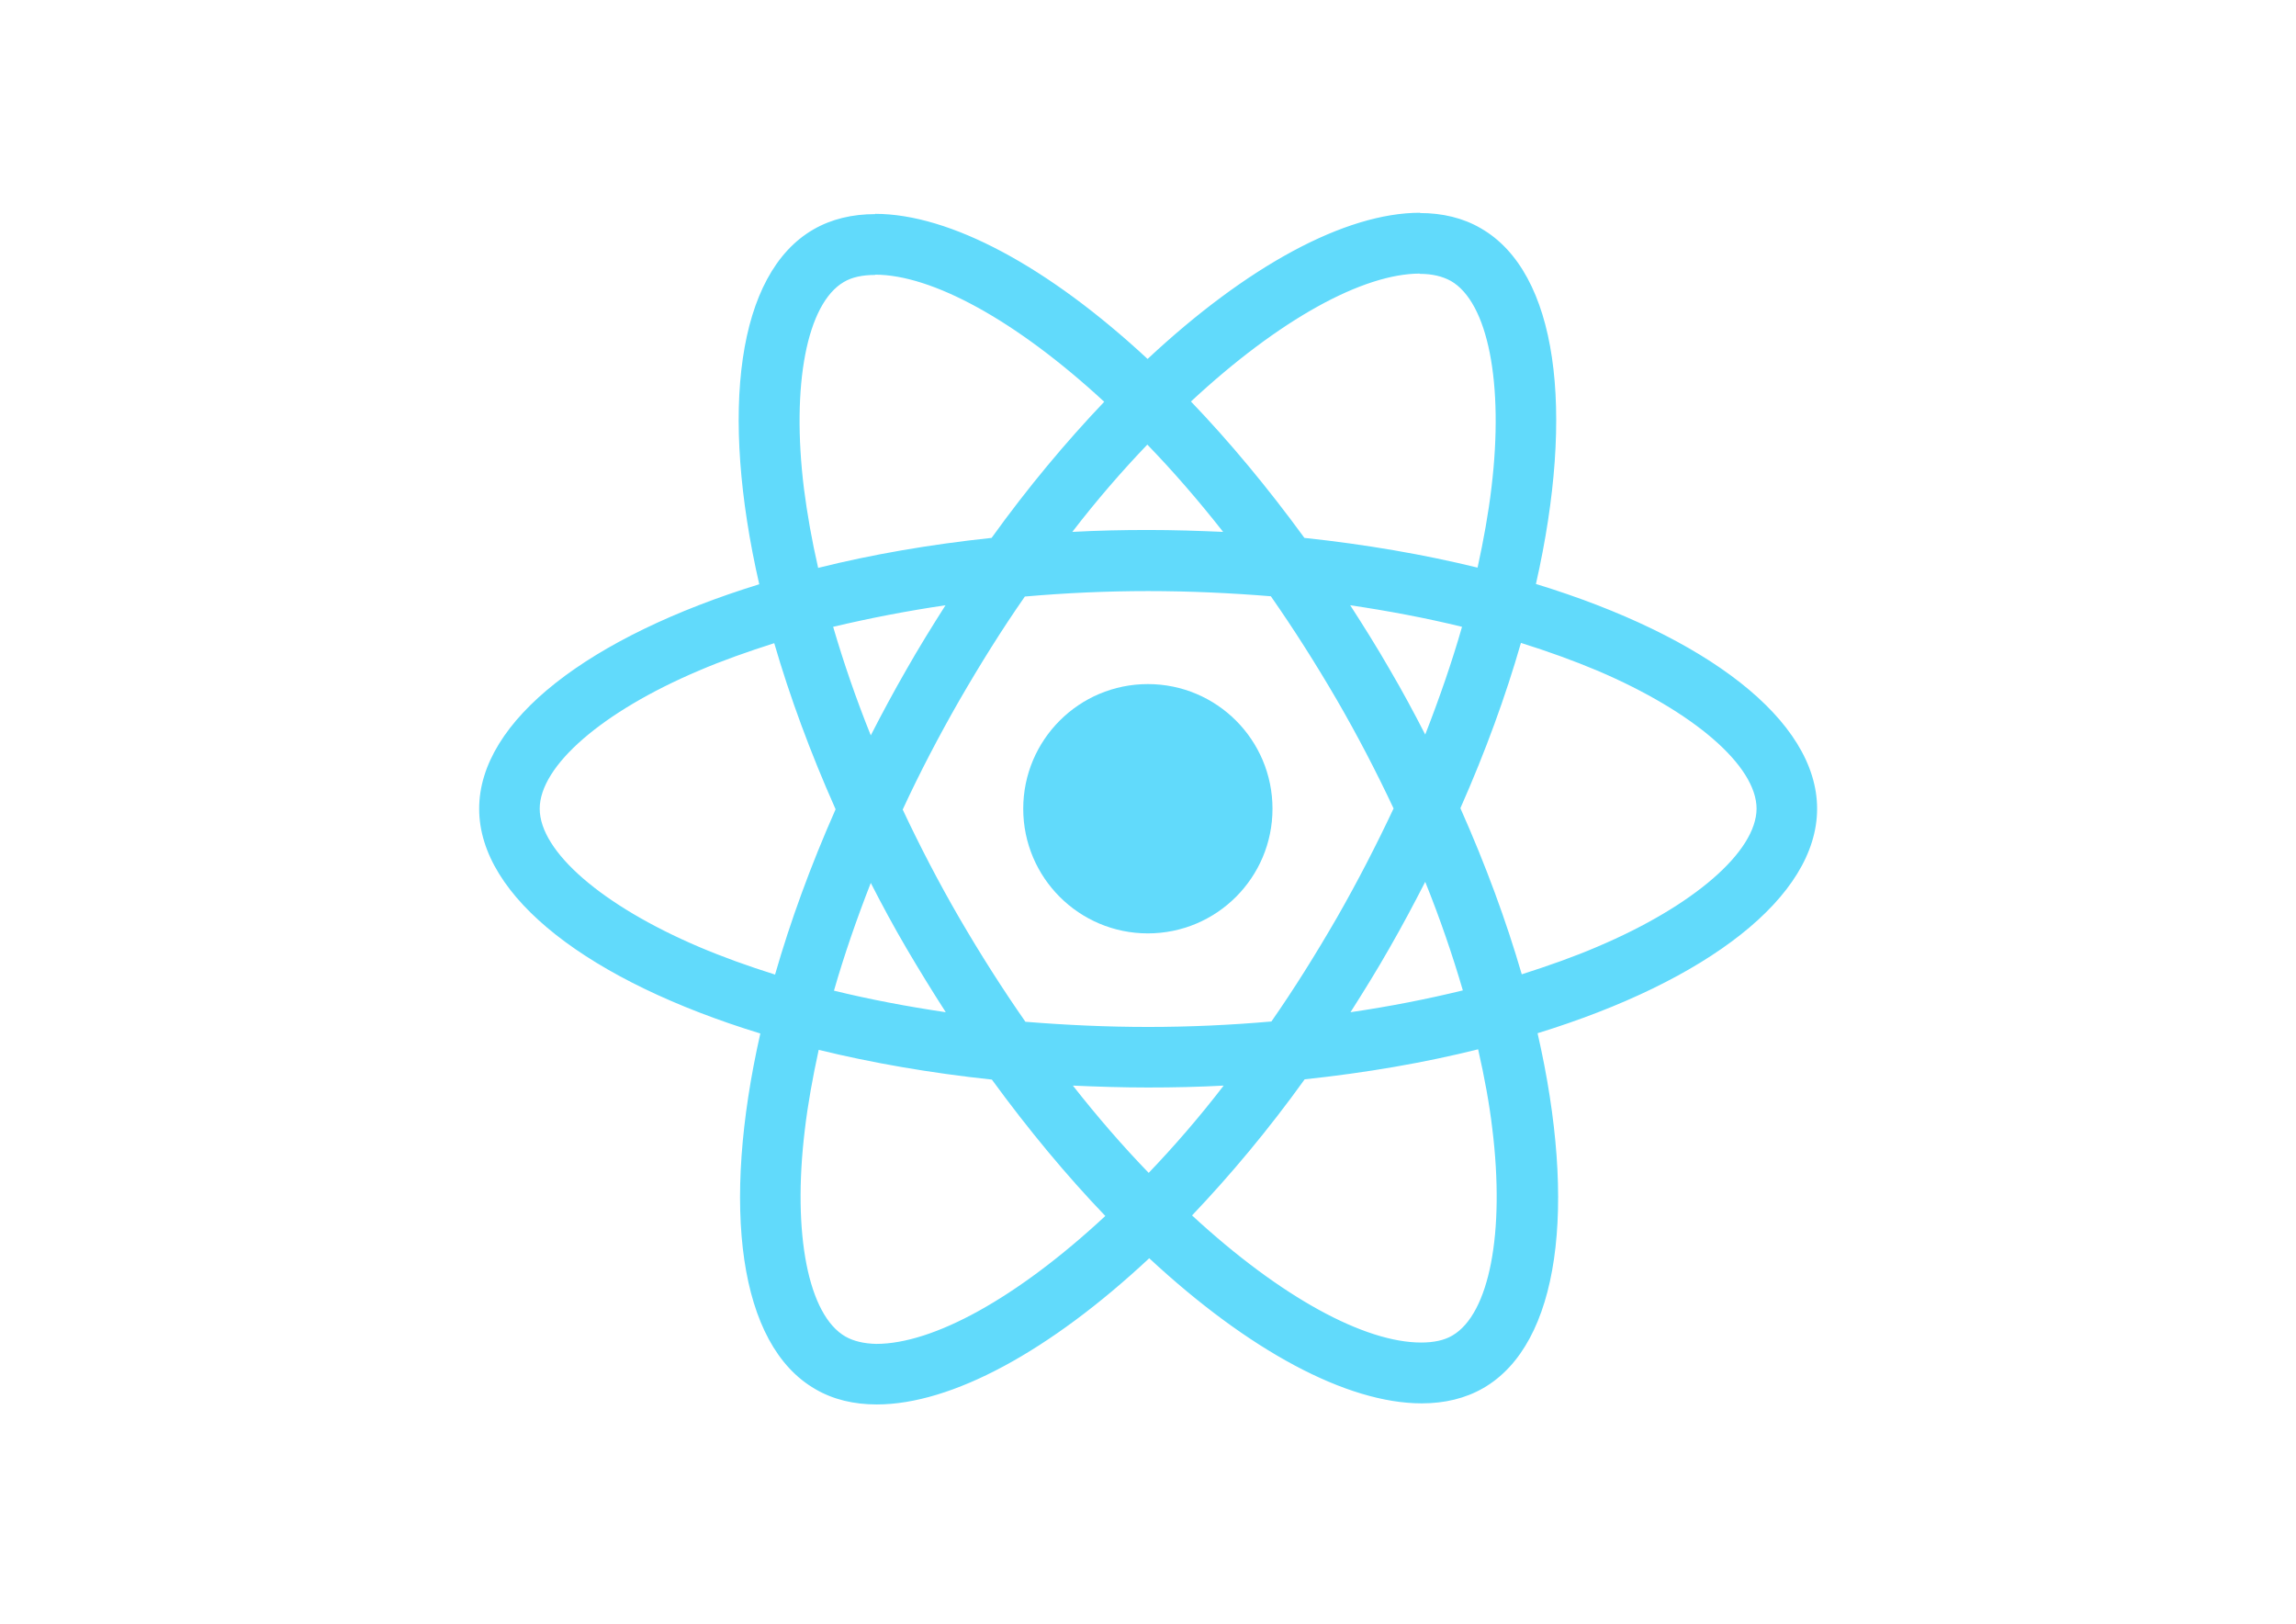
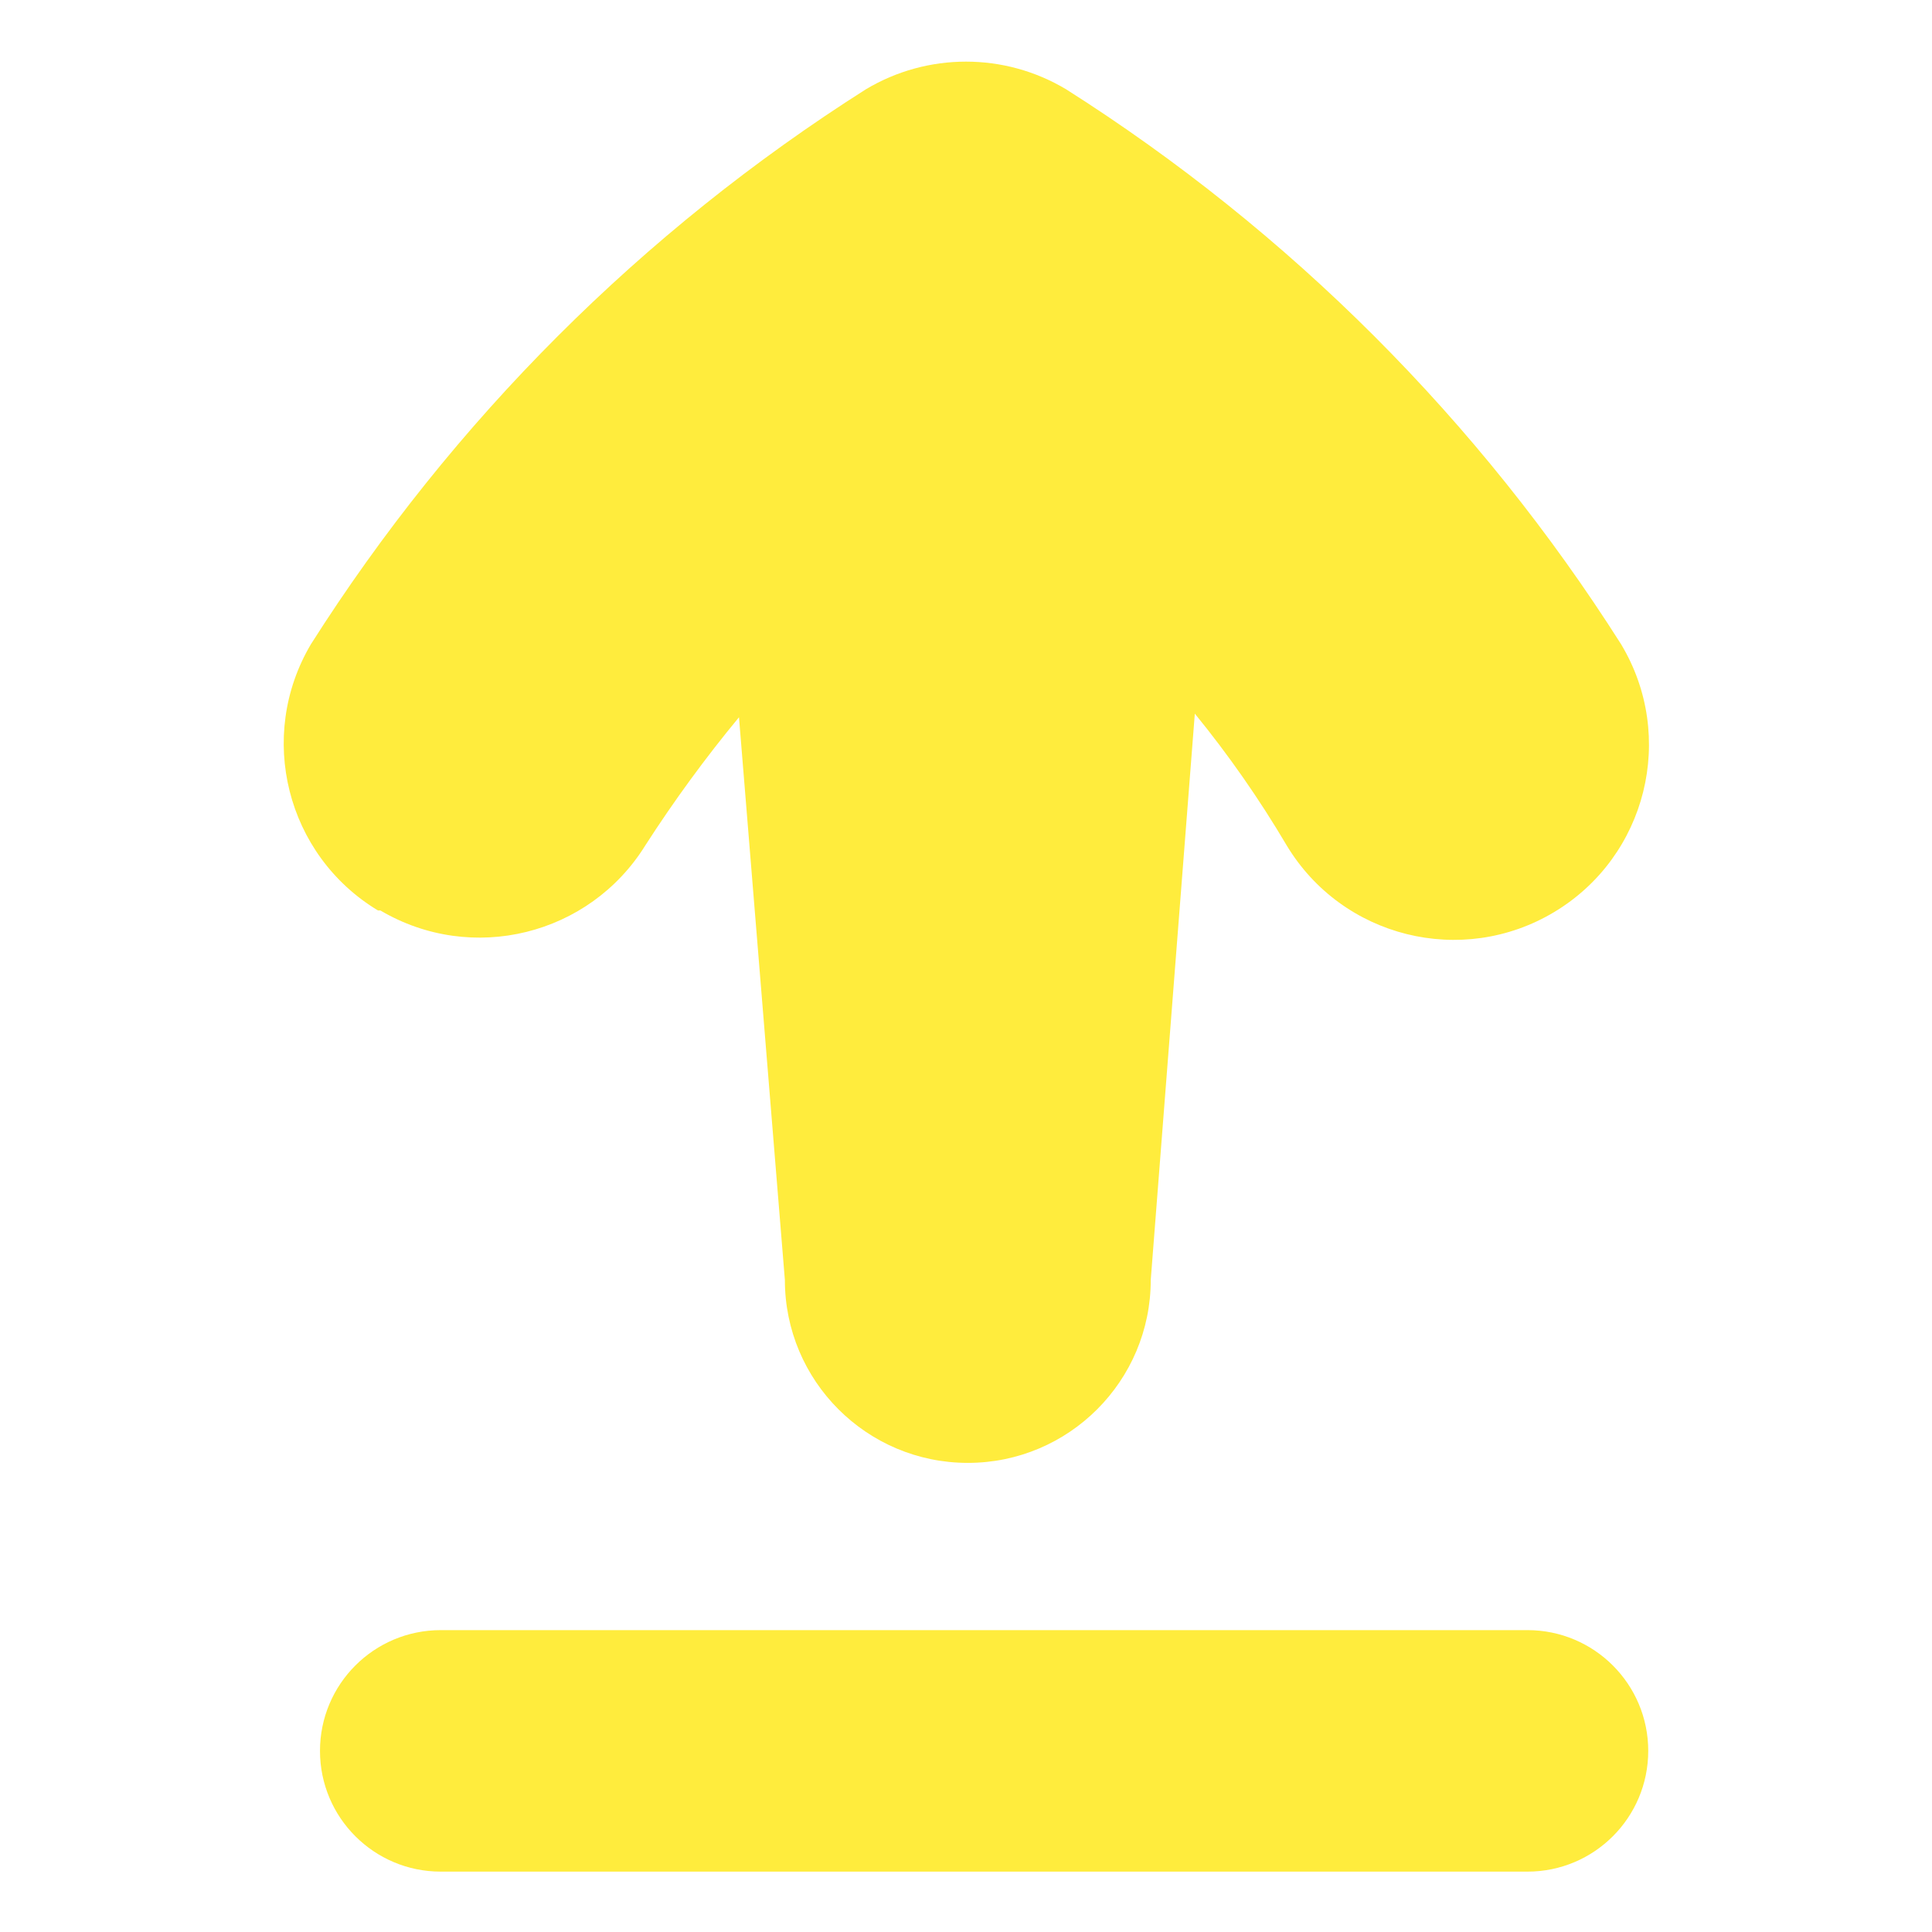
- <svg xmlns="http://www.w3.org/2000/svg" viewBox="0 0 841.9 595.3">
-   <g fill="#61DAFB">
-     <path d="M666.3 296.5c0-32.5-40.7-63.3-103.1-82.4 14.4-63.6 8-114.2-20.2-130.4-6.5-3.8-14.1-5.6-22.4-5.6v22.3c4.6 0 8.3.9 11.4 2.6 13.6 7.8 19.5 37.5 14.9 75.7-1.1 9.4-2.9 19.3-5.1 29.4-19.6-4.8-41-8.5-63.5-10.9-13.5-18.5-27.5-35.3-41.6-50 32.6-30.3 63.2-46.9 84-46.9V78c-27.5 0-63.5 19.6-99.9 53.6-36.4-33.8-72.4-53.2-99.9-53.2v22.3c20.7 0 51.4 16.5 84 46.6-14 14.7-28 31.4-41.3 49.9-22.6 2.4-44 6.1-63.6 11-2.3-10-4-19.7-5.2-29-4.7-38.2 1.1-67.9 14.6-75.8 3-1.8 6.9-2.6 11.5-2.6V78.5c-8.4 0-16 1.8-22.6 5.6-28.1 16.2-34.4 66.7-19.9 130.1-62.2 19.2-102.7 49.9-102.7 82.3 0 32.5 40.7 63.3 103.1 82.4-14.4 63.6-8 114.2 20.2 130.4 6.5 3.8 14.1 5.6 22.5 5.6 27.5 0 63.5-19.6 99.9-53.6 36.4 33.8 72.4 53.2 99.9 53.2 8.4 0 16-1.8 22.6-5.6 28.1-16.2 34.4-66.7 19.9-130.1 62-19.1 102.5-49.9 102.5-82.3zm-130.2-66.7c-3.7 12.9-8.3 26.2-13.5 39.5-4.1-8-8.4-16-13.1-24-4.6-8-9.5-15.8-14.4-23.4 14.2 2.1 27.9 4.7 41 7.9zm-45.8 106.5c-7.8 13.5-15.8 26.3-24.1 38.2-14.9 1.3-30 2-45.2 2-15.1 0-30.2-.7-45-1.9-8.3-11.9-16.4-24.6-24.2-38-7.6-13.1-14.5-26.4-20.8-39.8 6.2-13.4 13.2-26.8 20.7-39.9 7.8-13.5 15.8-26.3 24.1-38.2 14.9-1.3 30-2 45.2-2 15.1 0 30.2.7 45 1.9 8.3 11.9 16.4 24.6 24.2 38 7.6 13.1 14.5 26.4 20.8 39.8-6.3 13.4-13.2 26.8-20.7 39.9zm32.3-13c5.4 13.4 10 26.8 13.8 39.8-13.1 3.2-26.9 5.9-41.2 8 4.9-7.7 9.8-15.6 14.4-23.7 4.6-8 8.9-16.1 13-24.1zM421.2 430c-9.3-9.6-18.6-20.3-27.8-32 9 .4 18.2.7 27.5.7 9.4 0 18.7-.2 27.8-.7-9 11.7-18.3 22.4-27.5 32zm-74.4-58.9c-14.2-2.1-27.9-4.7-41-7.9 3.7-12.9 8.3-26.2 13.5-39.5 4.1 8 8.4 16 13.1 24 4.7 8 9.5 15.8 14.4 23.4zM420.7 163c9.3 9.6 18.6 20.3 27.8 32-9-.4-18.2-.7-27.5-.7-9.4 0-18.7.2-27.8.7 9-11.7 18.3-22.4 27.5-32zm-74 58.9c-4.9 7.7-9.8 15.6-14.4 23.7-4.6 8-8.9 16-13 24-5.4-13.4-10-26.8-13.8-39.8 13.1-3.1 26.9-5.8 41.2-7.9zm-90.5 125.2c-35.4-15.1-58.3-34.9-58.3-50.6 0-15.7 22.9-35.6 58.3-50.6 8.6-3.7 18-7 27.7-10.1 5.7 19.6 13.2 40 22.5 60.9-9.2 20.8-16.6 41.1-22.2 60.6-9.9-3.1-19.3-6.5-28-10.2zM310 490c-13.6-7.8-19.5-37.5-14.9-75.7 1.1-9.4 2.9-19.3 5.1-29.4 19.6 4.8 41 8.5 63.5 10.9 13.5 18.5 27.5 35.3 41.6 50-32.6 30.3-63.2 46.9-84 46.9-4.5-.1-8.3-1-11.3-2.7zm237.2-76.2c4.7 38.2-1.1 67.9-14.6 75.8-3 1.8-6.9 2.6-11.5 2.6-20.7 0-51.4-16.5-84-46.6 14-14.7 28-31.4 41.3-49.9 22.6-2.4 44-6.1 63.6-11 2.3 10.1 4.1 19.8 5.2 29.1zm38.5-66.7c-8.6 3.7-18 7-27.7 10.1-5.7-19.6-13.2-40-22.5-60.9 9.2-20.8 16.6-41.1 22.2-60.6 9.9 3.1 19.3 6.5 28.1 10.2 35.4 15.1 58.3 34.9 58.3 50.6-.1 15.7-23 35.6-58.4 50.6zM320.8 78.4z" />
-     <circle cx="420.9" cy="296.5" r="45.7" />
-     <path d="M520.5 78.1z" />
-   </g>
+ <svg xmlns="http://www.w3.org/2000/svg" t="1618374094177" class="icon" viewBox="0 0 1024 1024" version="1.1" p-id="875" width="200" height="200">
+   <path d="M809.6 864h-576a64 64 0 1 0 0 128h576a64 64 0 0 0 0-128z m-608-381.44A103.36 103.36 0 0 0 342.08 448a705.92 705.92 0 0 1 49.6-67.84L416 678.4a96 96 0 0 0 193.92 0l23.36-300.16A564.8 564.8 0 0 1 681.92 448a103.36 103.36 0 1 0 177.28-106.56 953.6 953.6 0 0 0-294.08-294.08 103.36 103.36 0 0 0-106.24 0 953.6 953.6 0 0 0-294.08 294.08 103.36 103.36 0 0 0 35.52 141.12z" fill="#ffec3d" p-id="876" />
</svg>
